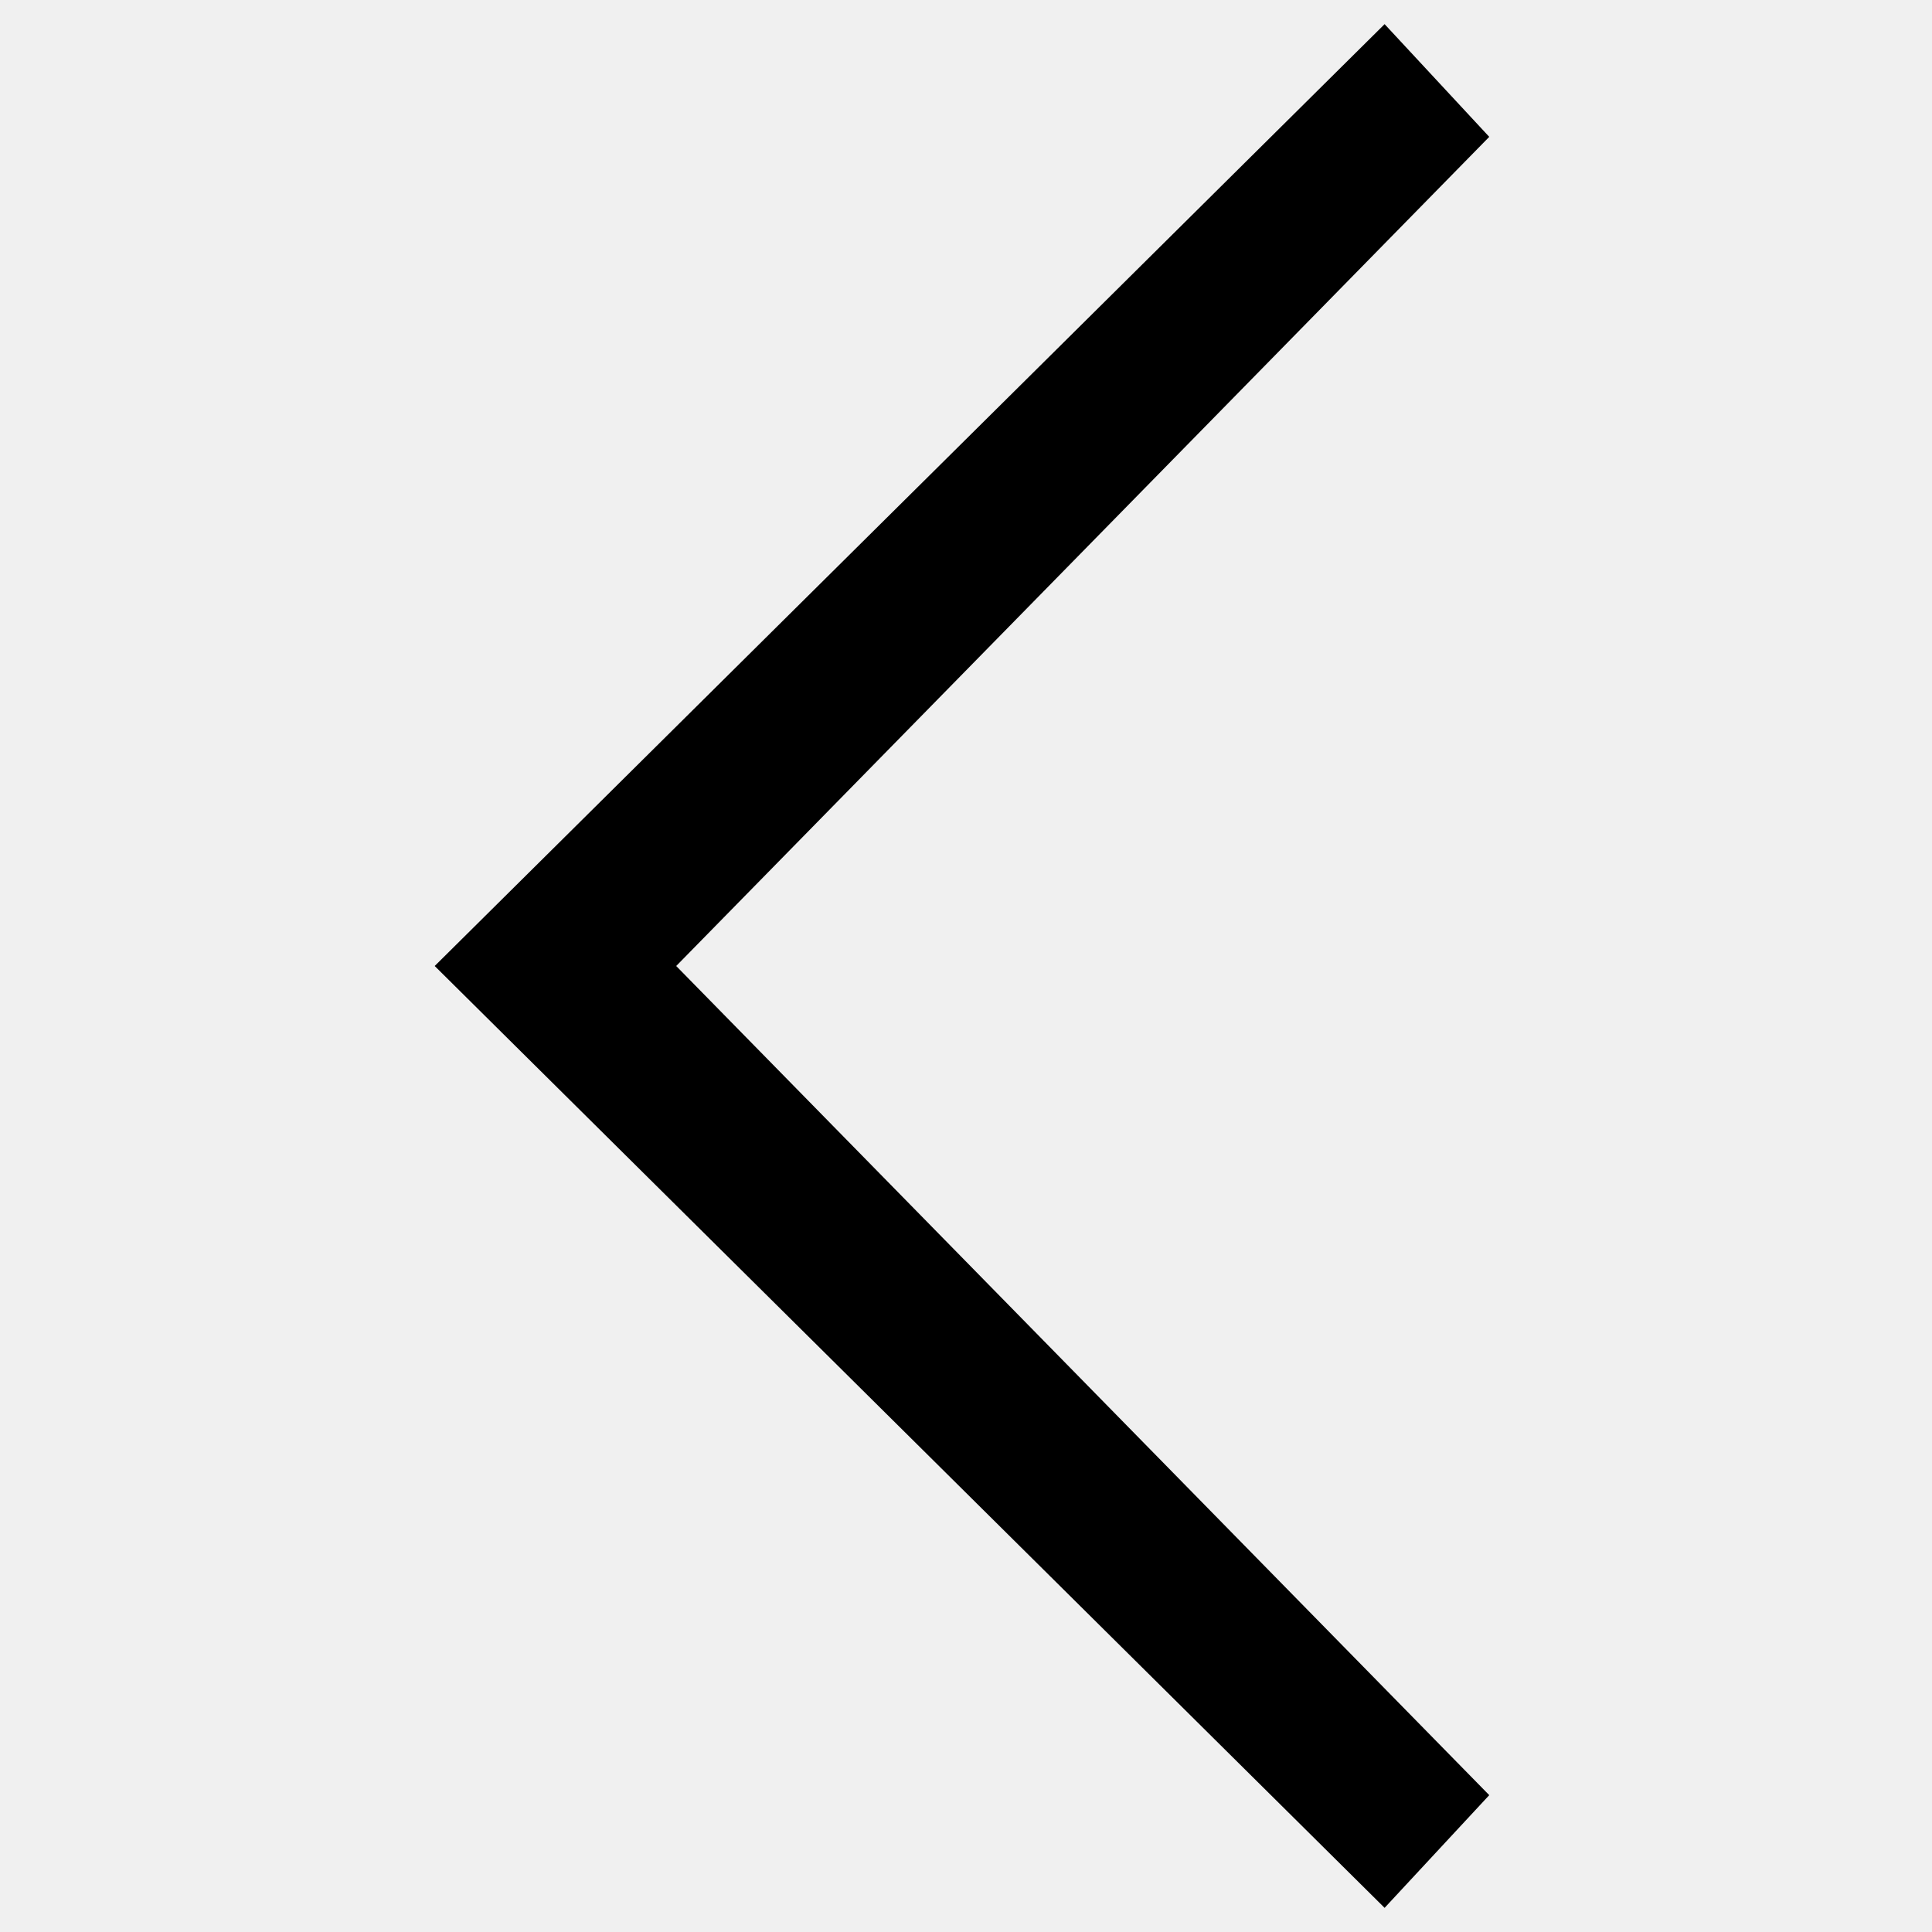
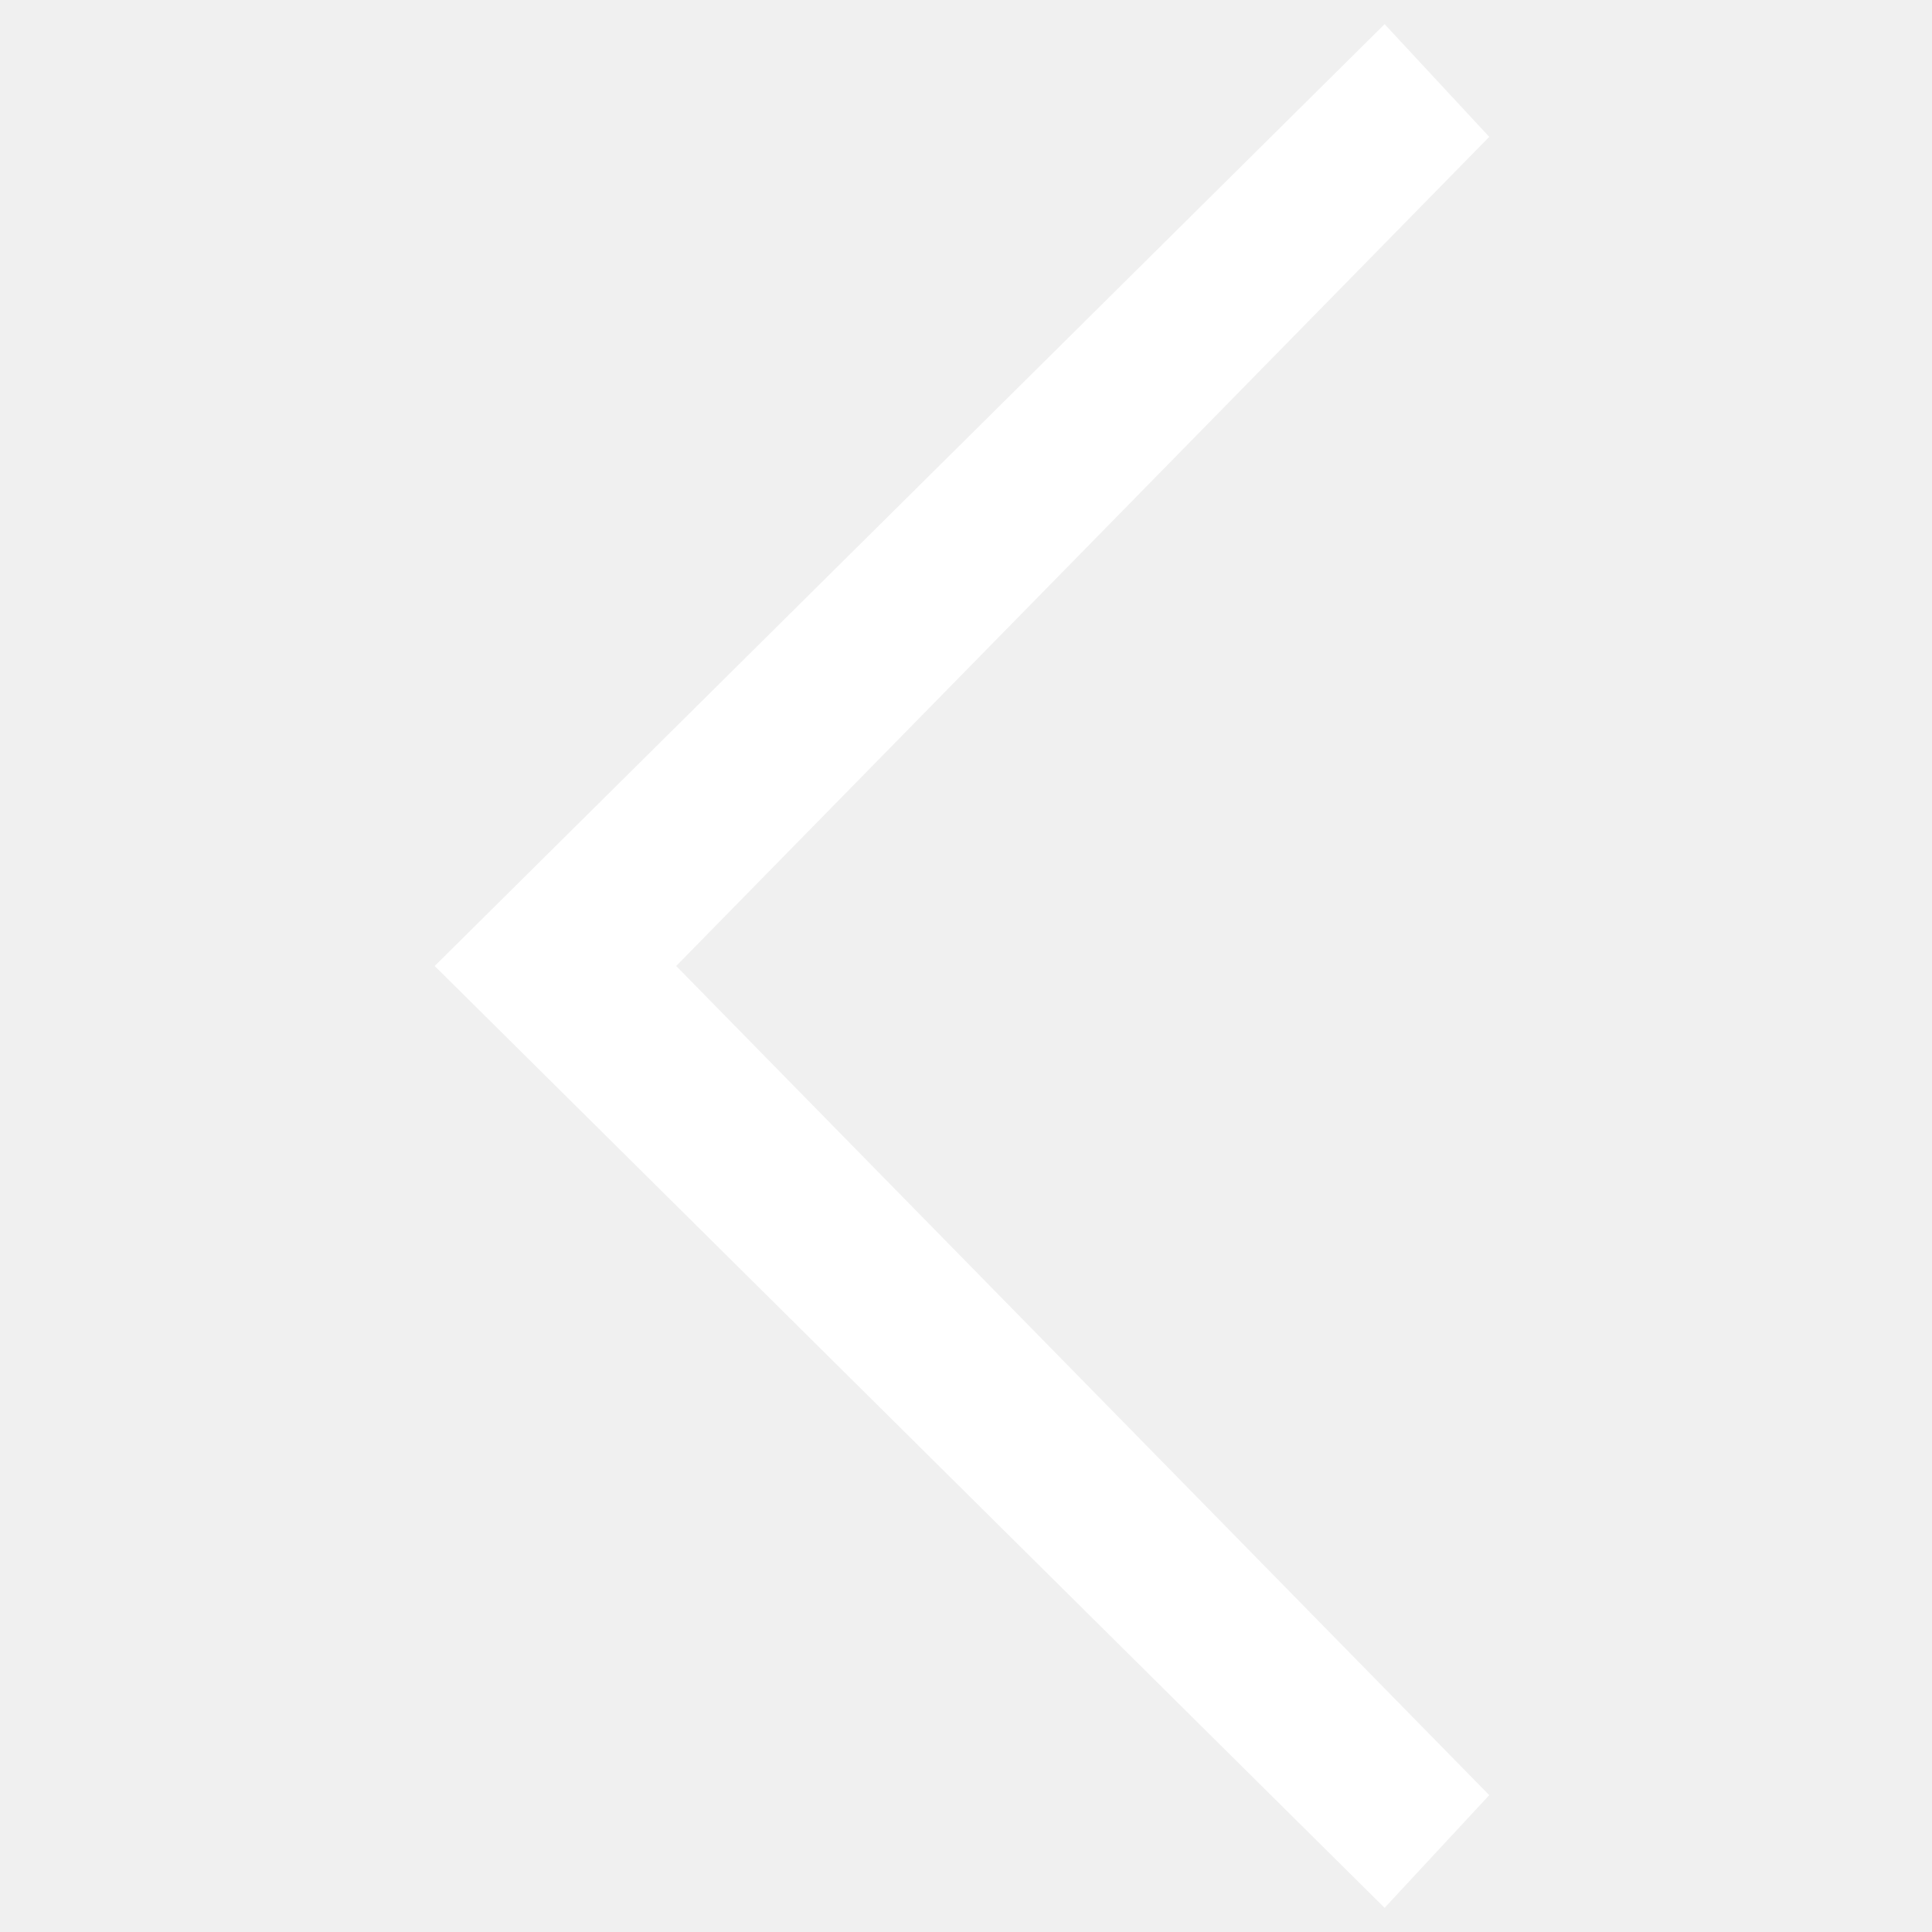
- <svg xmlns="http://www.w3.org/2000/svg" fill="#000000" height="800px" width="800px" version="1.1" id="XMLID_54_" viewBox="0 0 24 24" xml:space="preserve">
+ <svg xmlns="http://www.w3.org/2000/svg" fill="#fff" height="800px" width="800px" version="1.1" id="XMLID_54_" viewBox="0 0 24 24" xml:space="preserve">
  <g id="previous">
    <g>
      <polygon points="17.2,23.7 5.4,12 17.2,0.3 18.5,1.7 8.4,12 18.5,22.3   " />
    </g>
  </g>
</svg>
